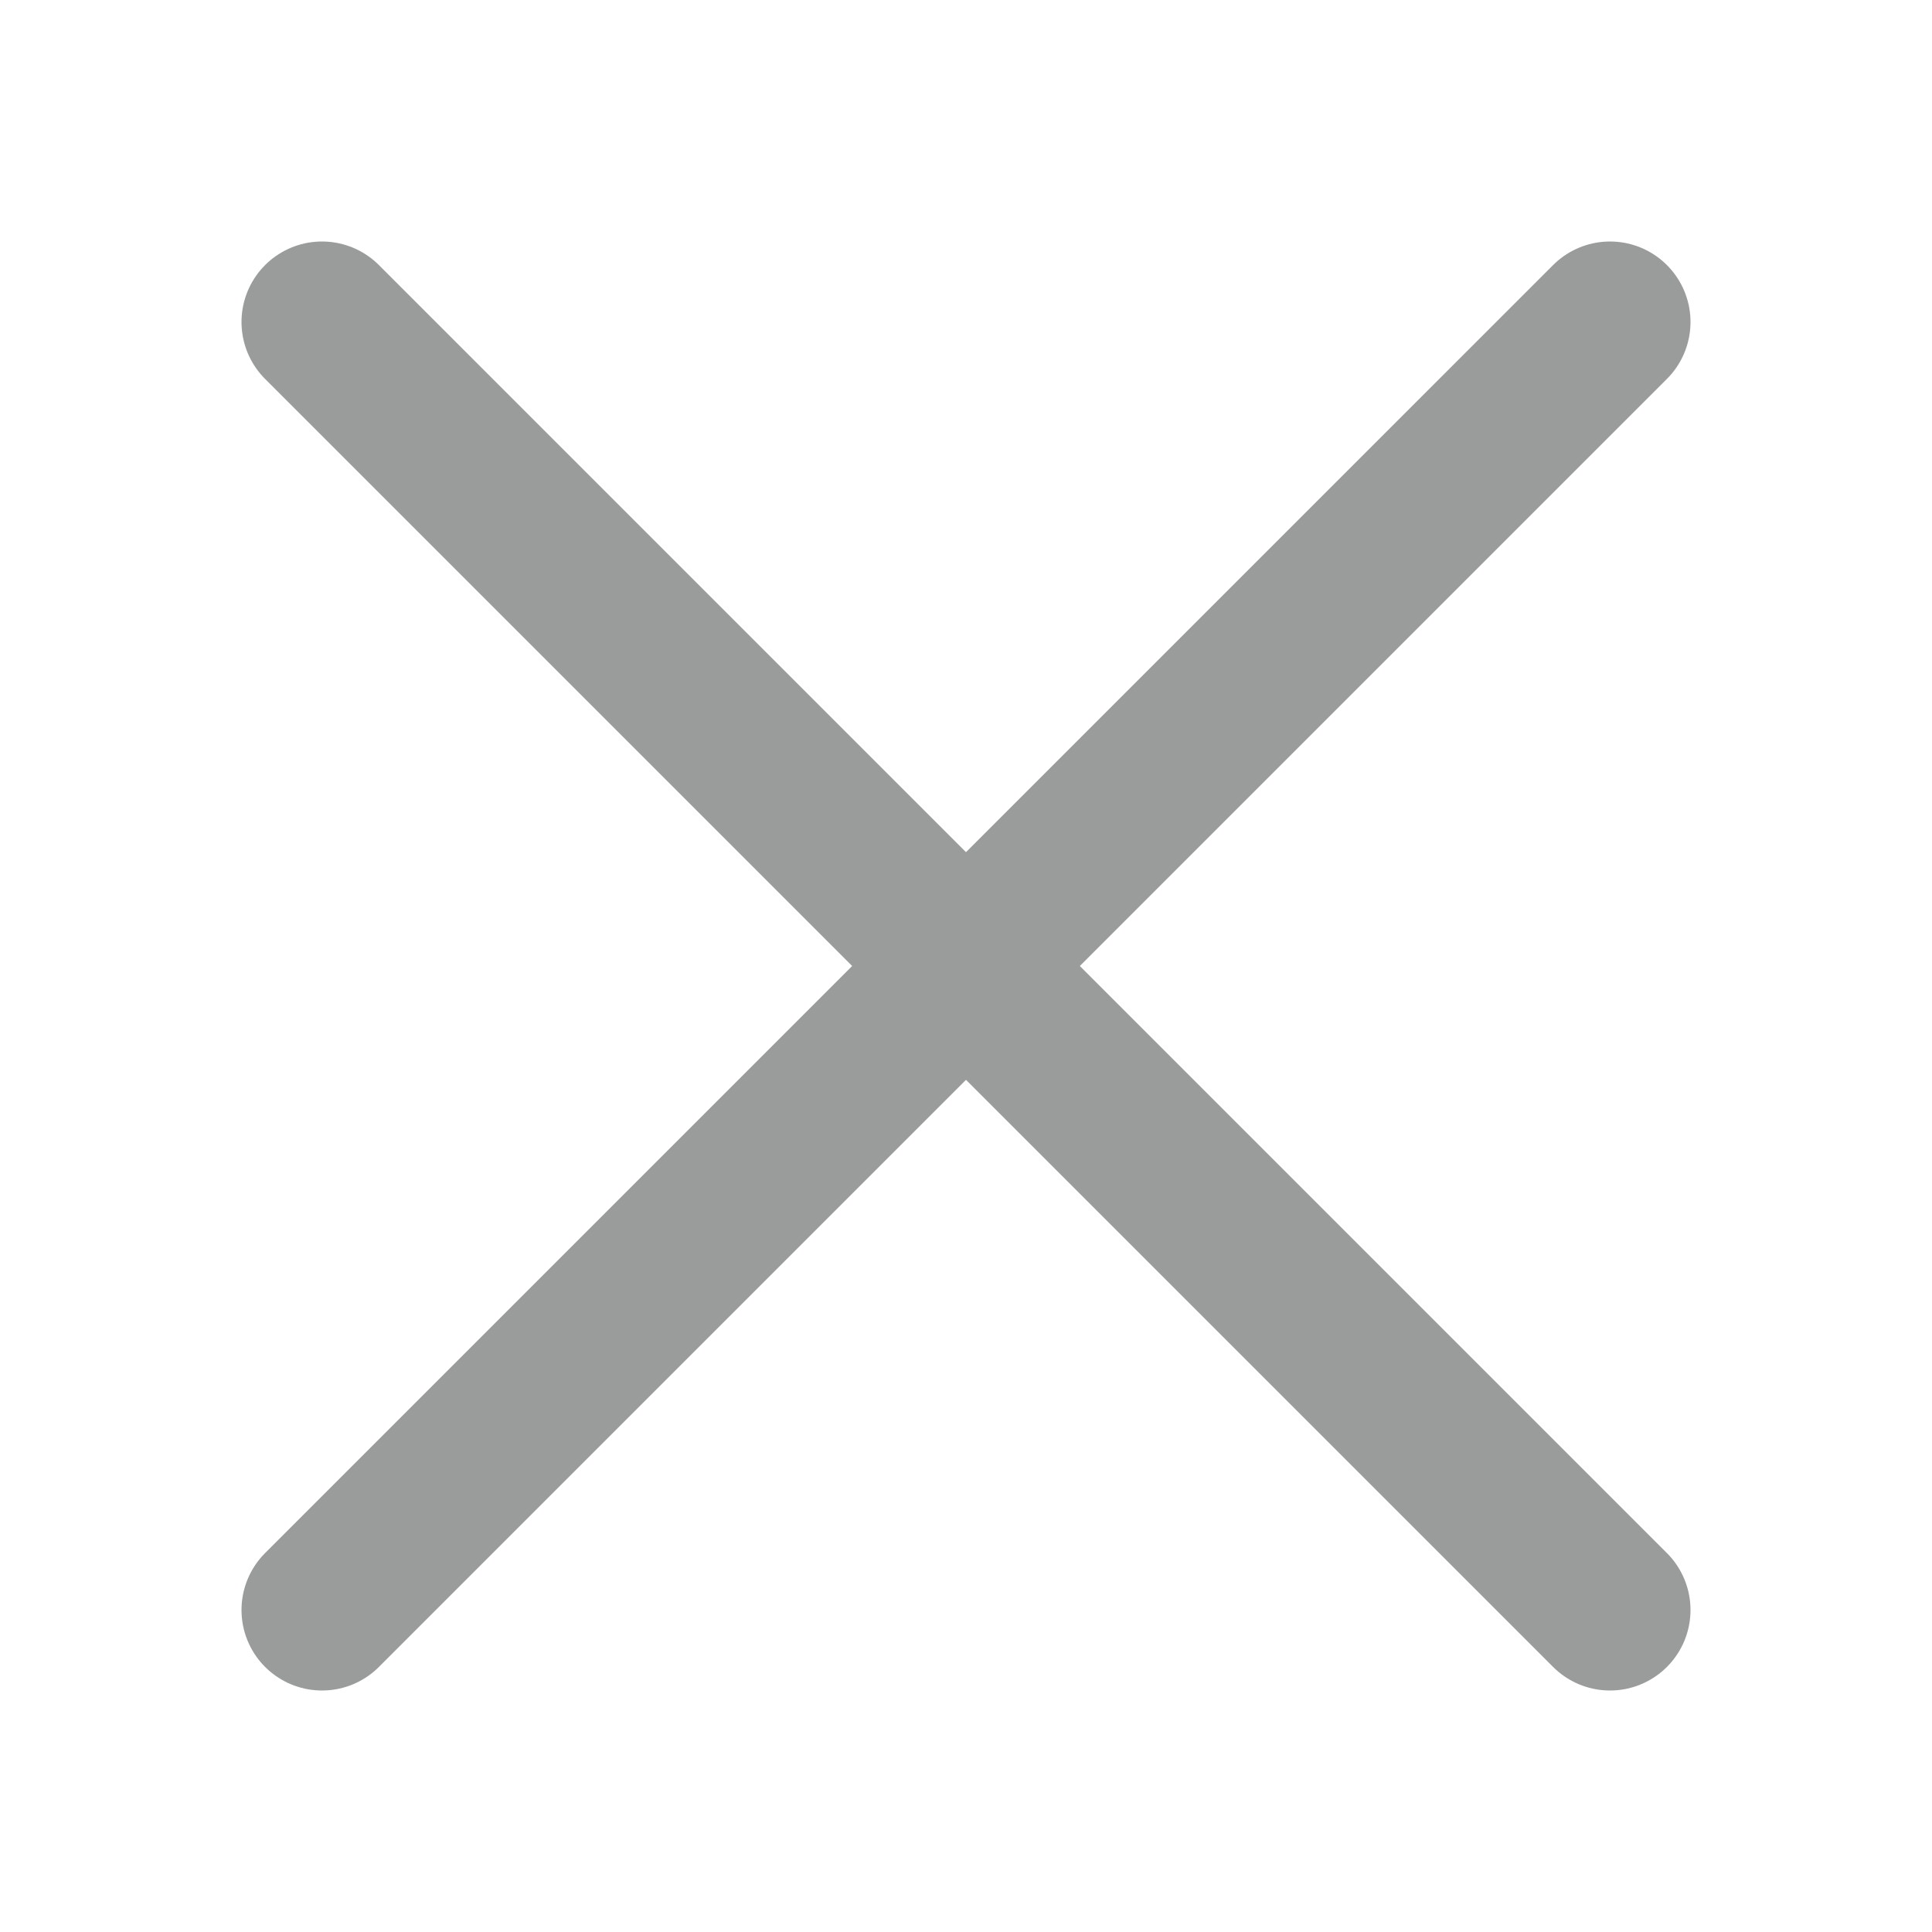
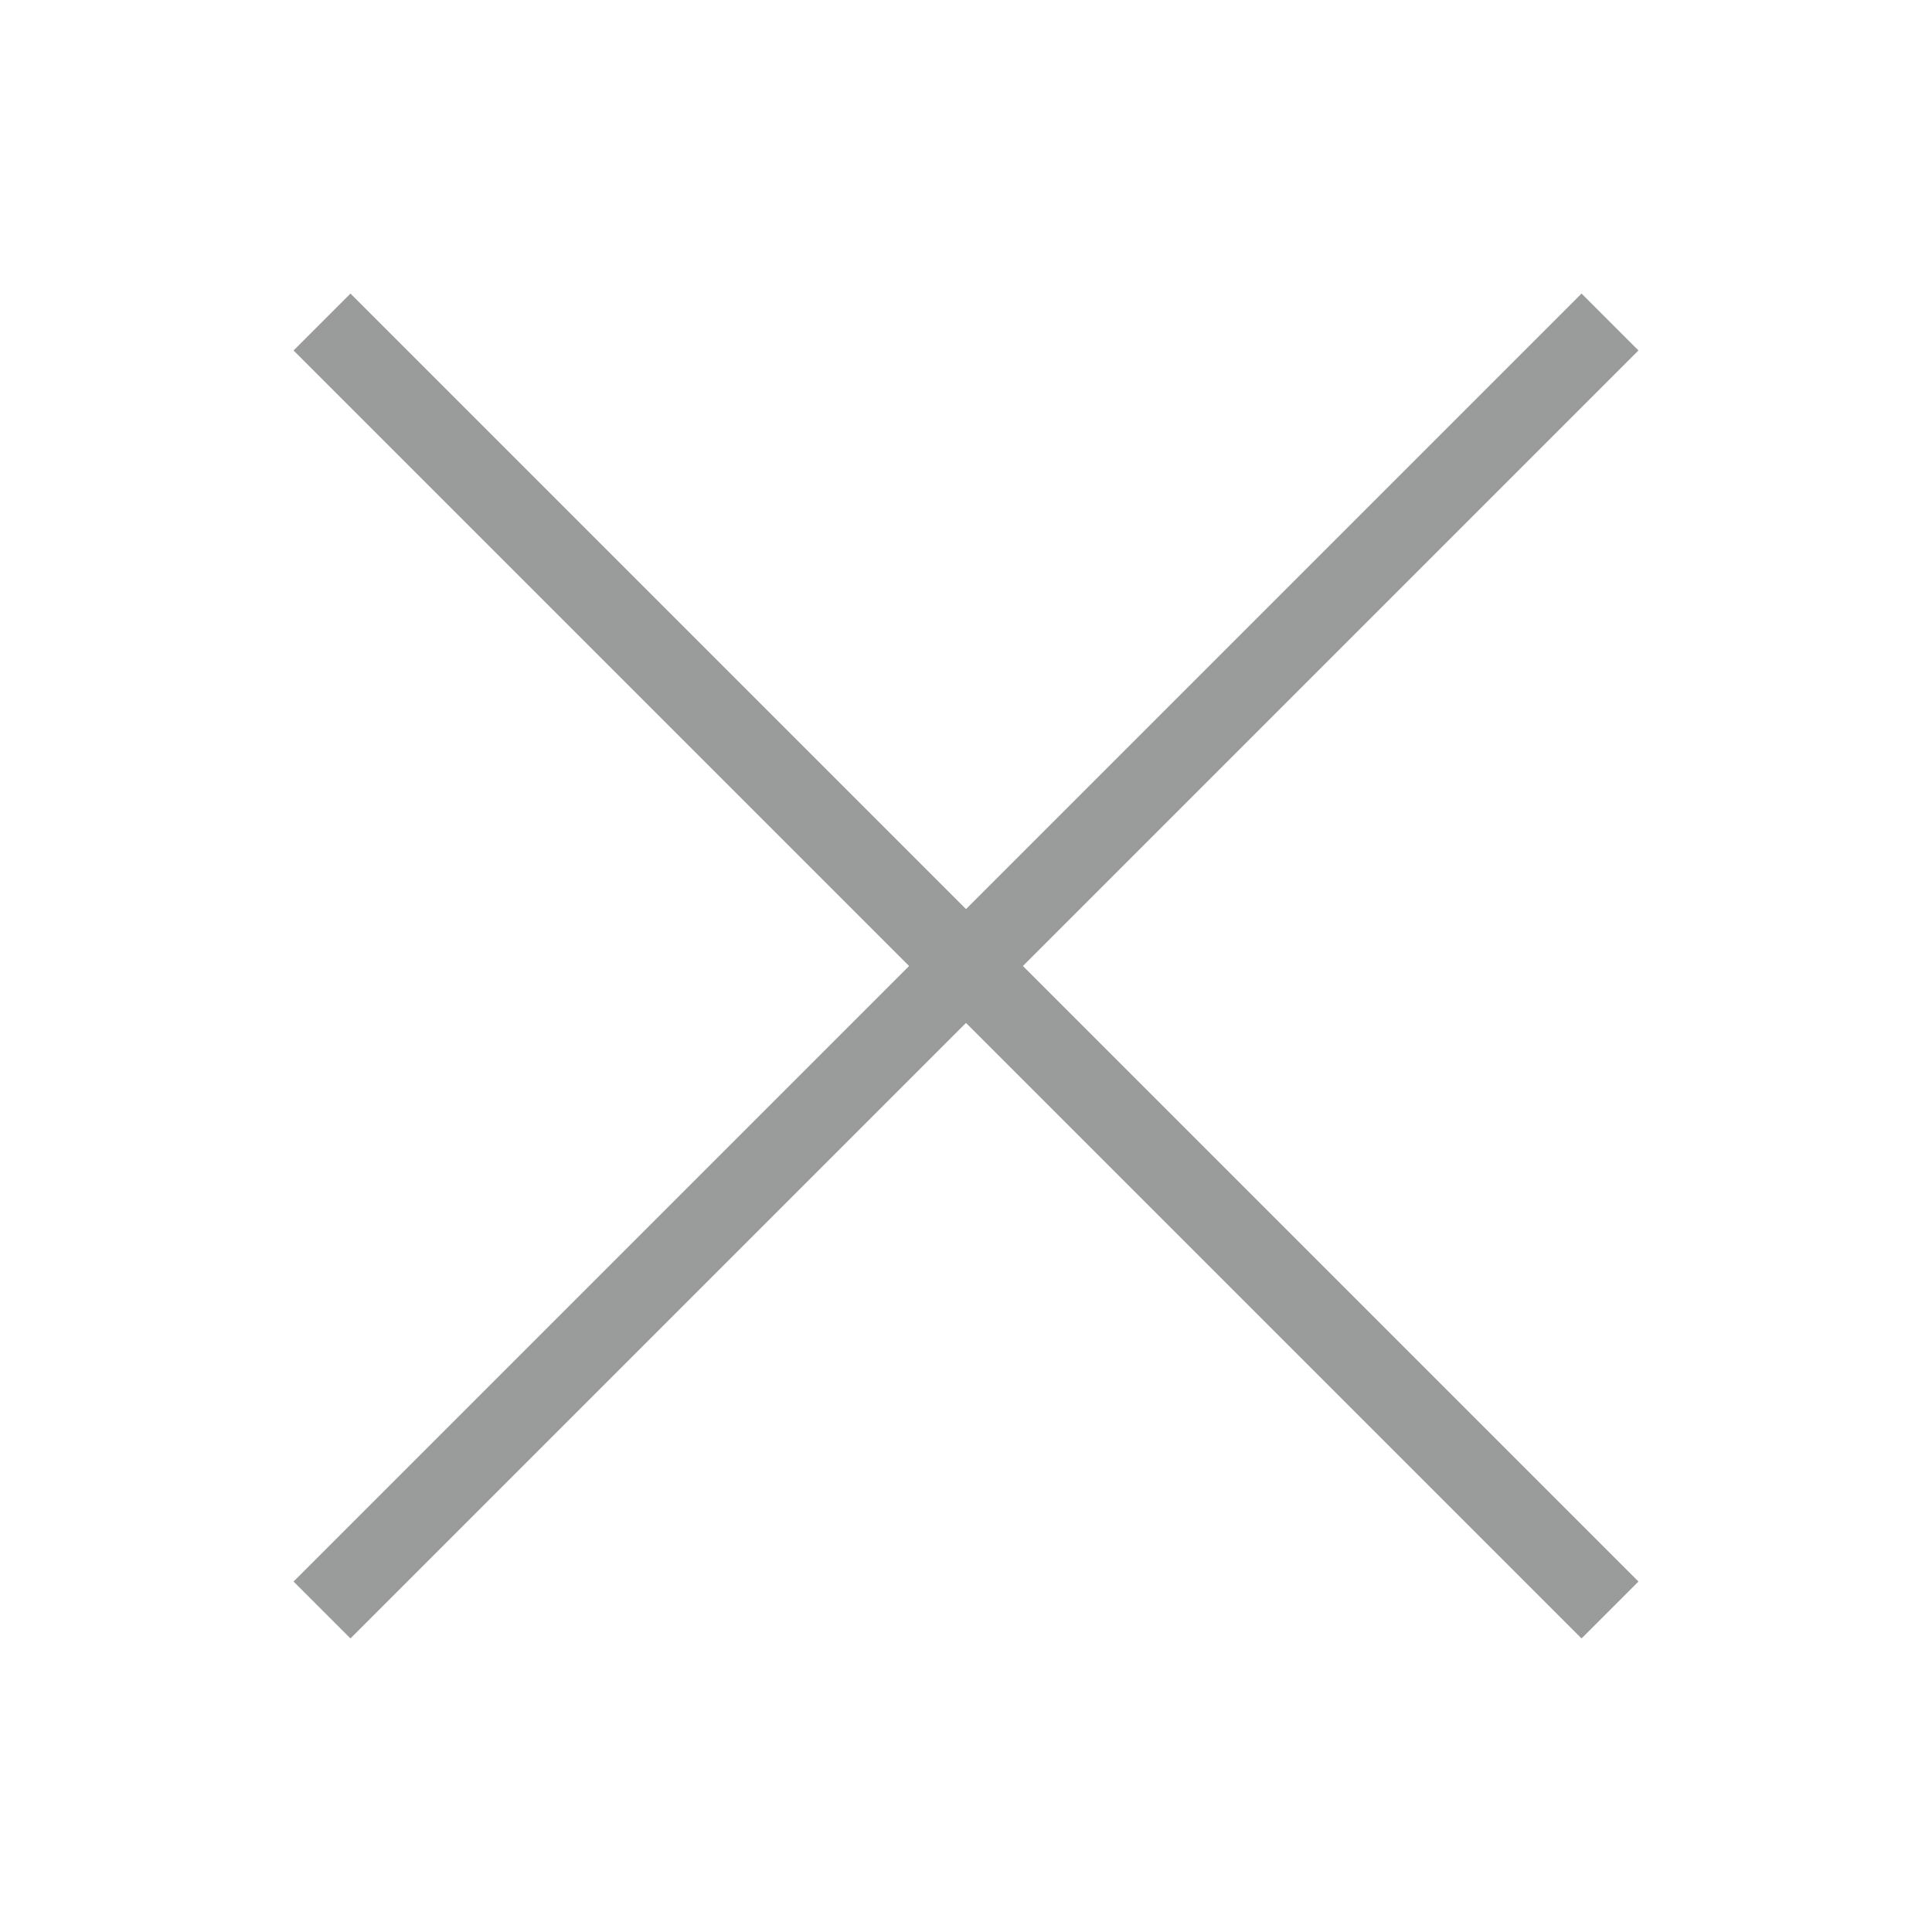
<svg xmlns="http://www.w3.org/2000/svg" width="24" height="24" viewBox="0 0 24 24" fill="none">
-   <path d="M4 4L20 20" stroke="#9A9B9B" stroke-width="2" stroke-linecap="round" strokeLinejoin="round" />
-   <path d="M4 20L20 4" stroke="#9A9B9B" stroke-width="2" stroke-linecap="round" strokeLinejoin="round" />
+   <path d="M4 4L20 20" stroke="#9A9B9B" strokeWidth="2" strokeLinecap="round" strokeLinejoin="round" />
+   <path d="M4 20L20 4" stroke="#9A9B9B" strokeWidth="2" strokeLinecap="round" strokeLinejoin="round" />
</svg>
